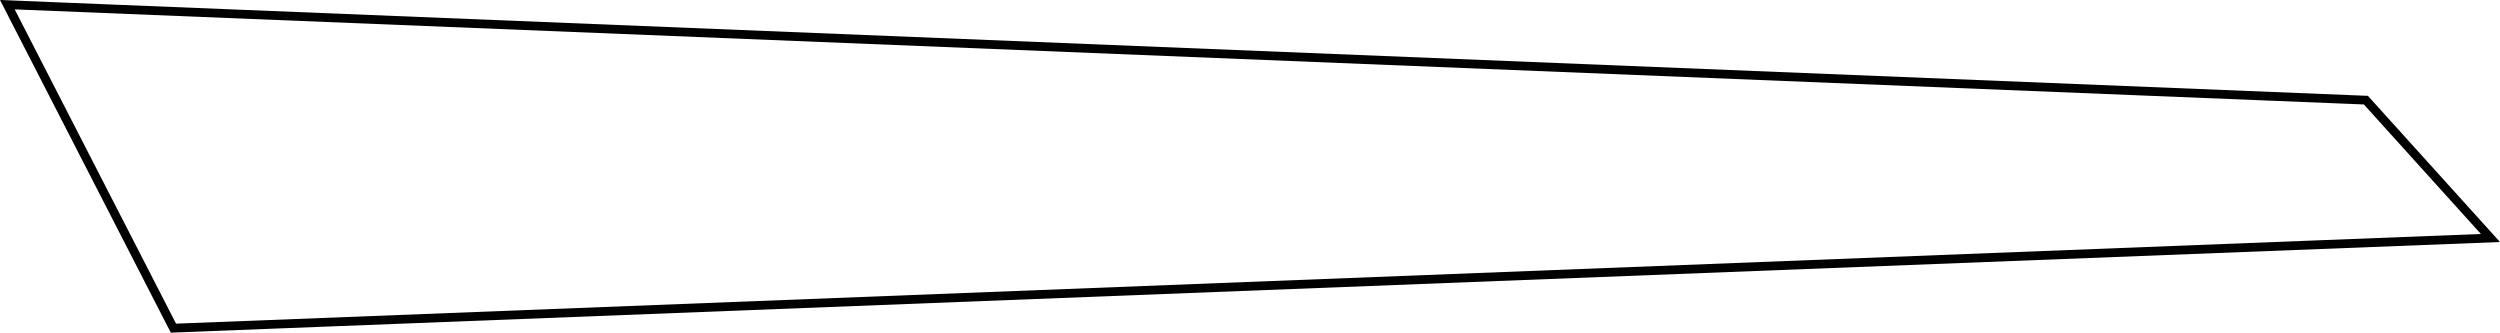
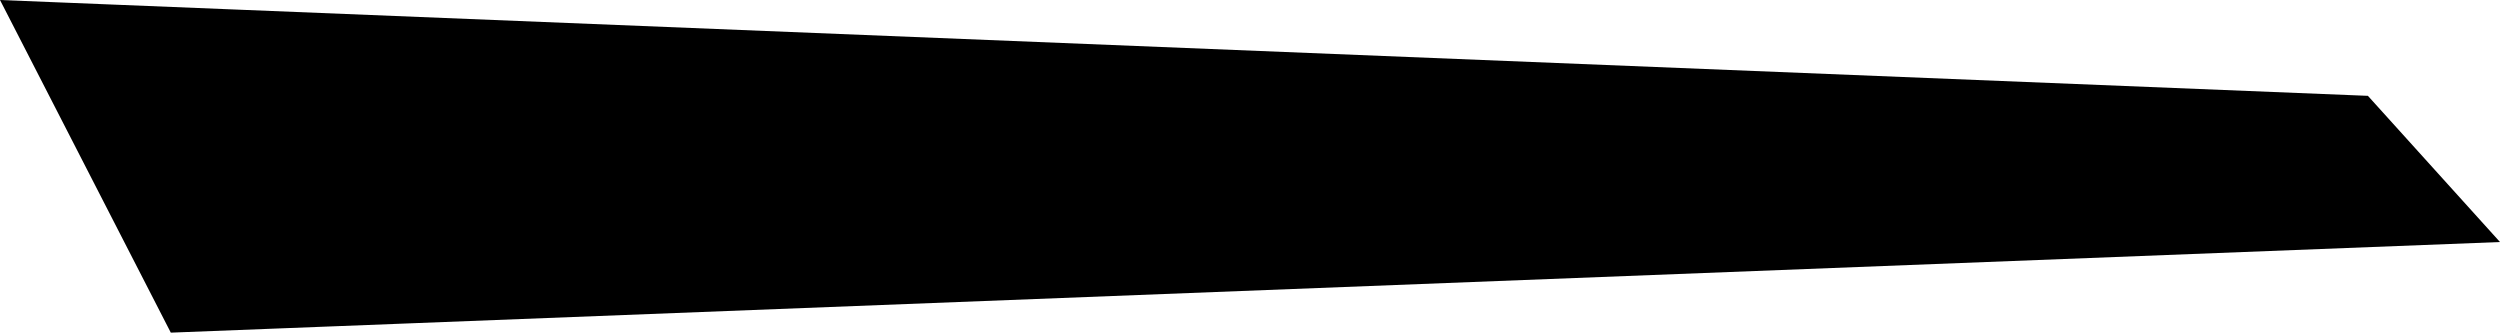
<svg xmlns="http://www.w3.org/2000/svg" width="158.912mm" height="21.144mm" viewBox="0 0 158.912 21.144" version="1.1" id="svg8">
  <defs id="defs2" />
  <g id="layer1" transform="translate(368.1531,-100.2384)">
-     <path style="fill:none;stroke:#000000;stroke-width:0.558;stroke-linecap:butt;stroke-linejoin:miter;stroke-miterlimit:4;stroke-dasharray:none;stroke-opacity:1" d="m -367.686,100.537 149.92,6.067 7.918,8.763 -147.281,5.73 z" id="path817" />
+     <path style="stroke:#000000;stroke-width:0.558;stroke-linecap:butt;stroke-linejoin:miter;stroke-miterlimit:4;stroke-dasharray:none;stroke-opacity:1" d="m -367.686,100.537 149.92,6.067 7.918,8.763 -147.281,5.73 z" id="path817" fill="currentColor" />
  </g>
</svg>
